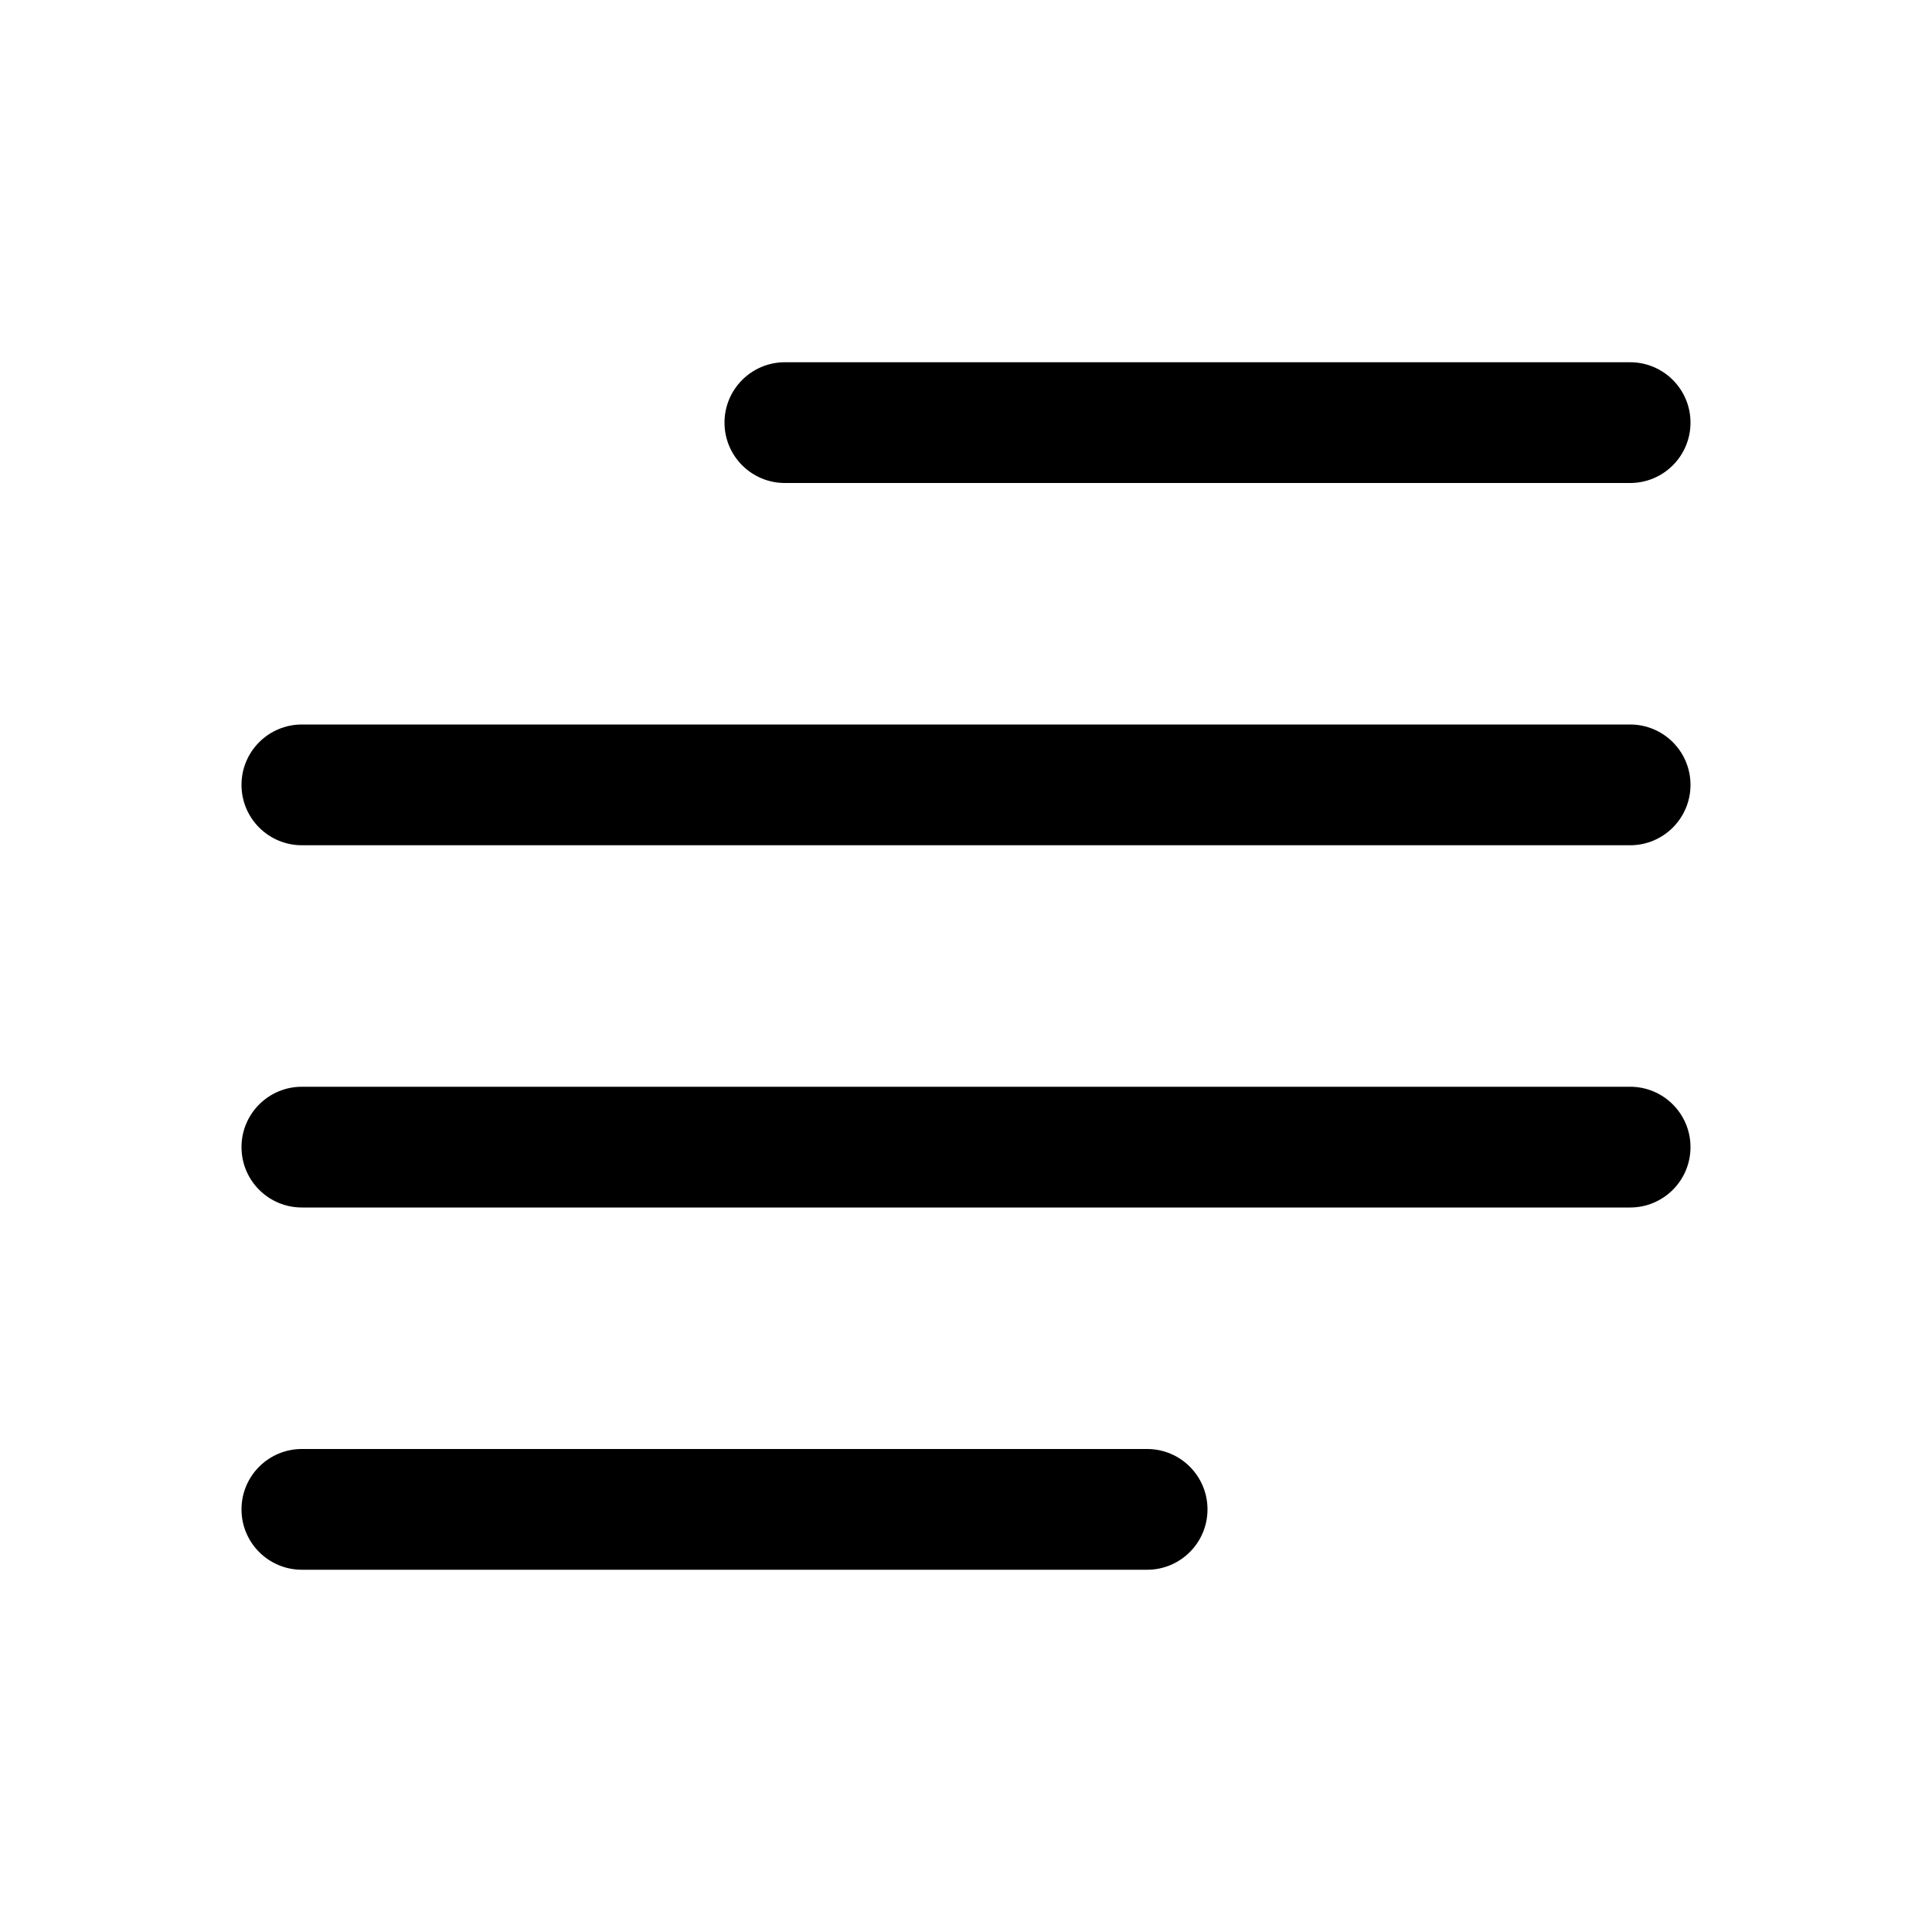
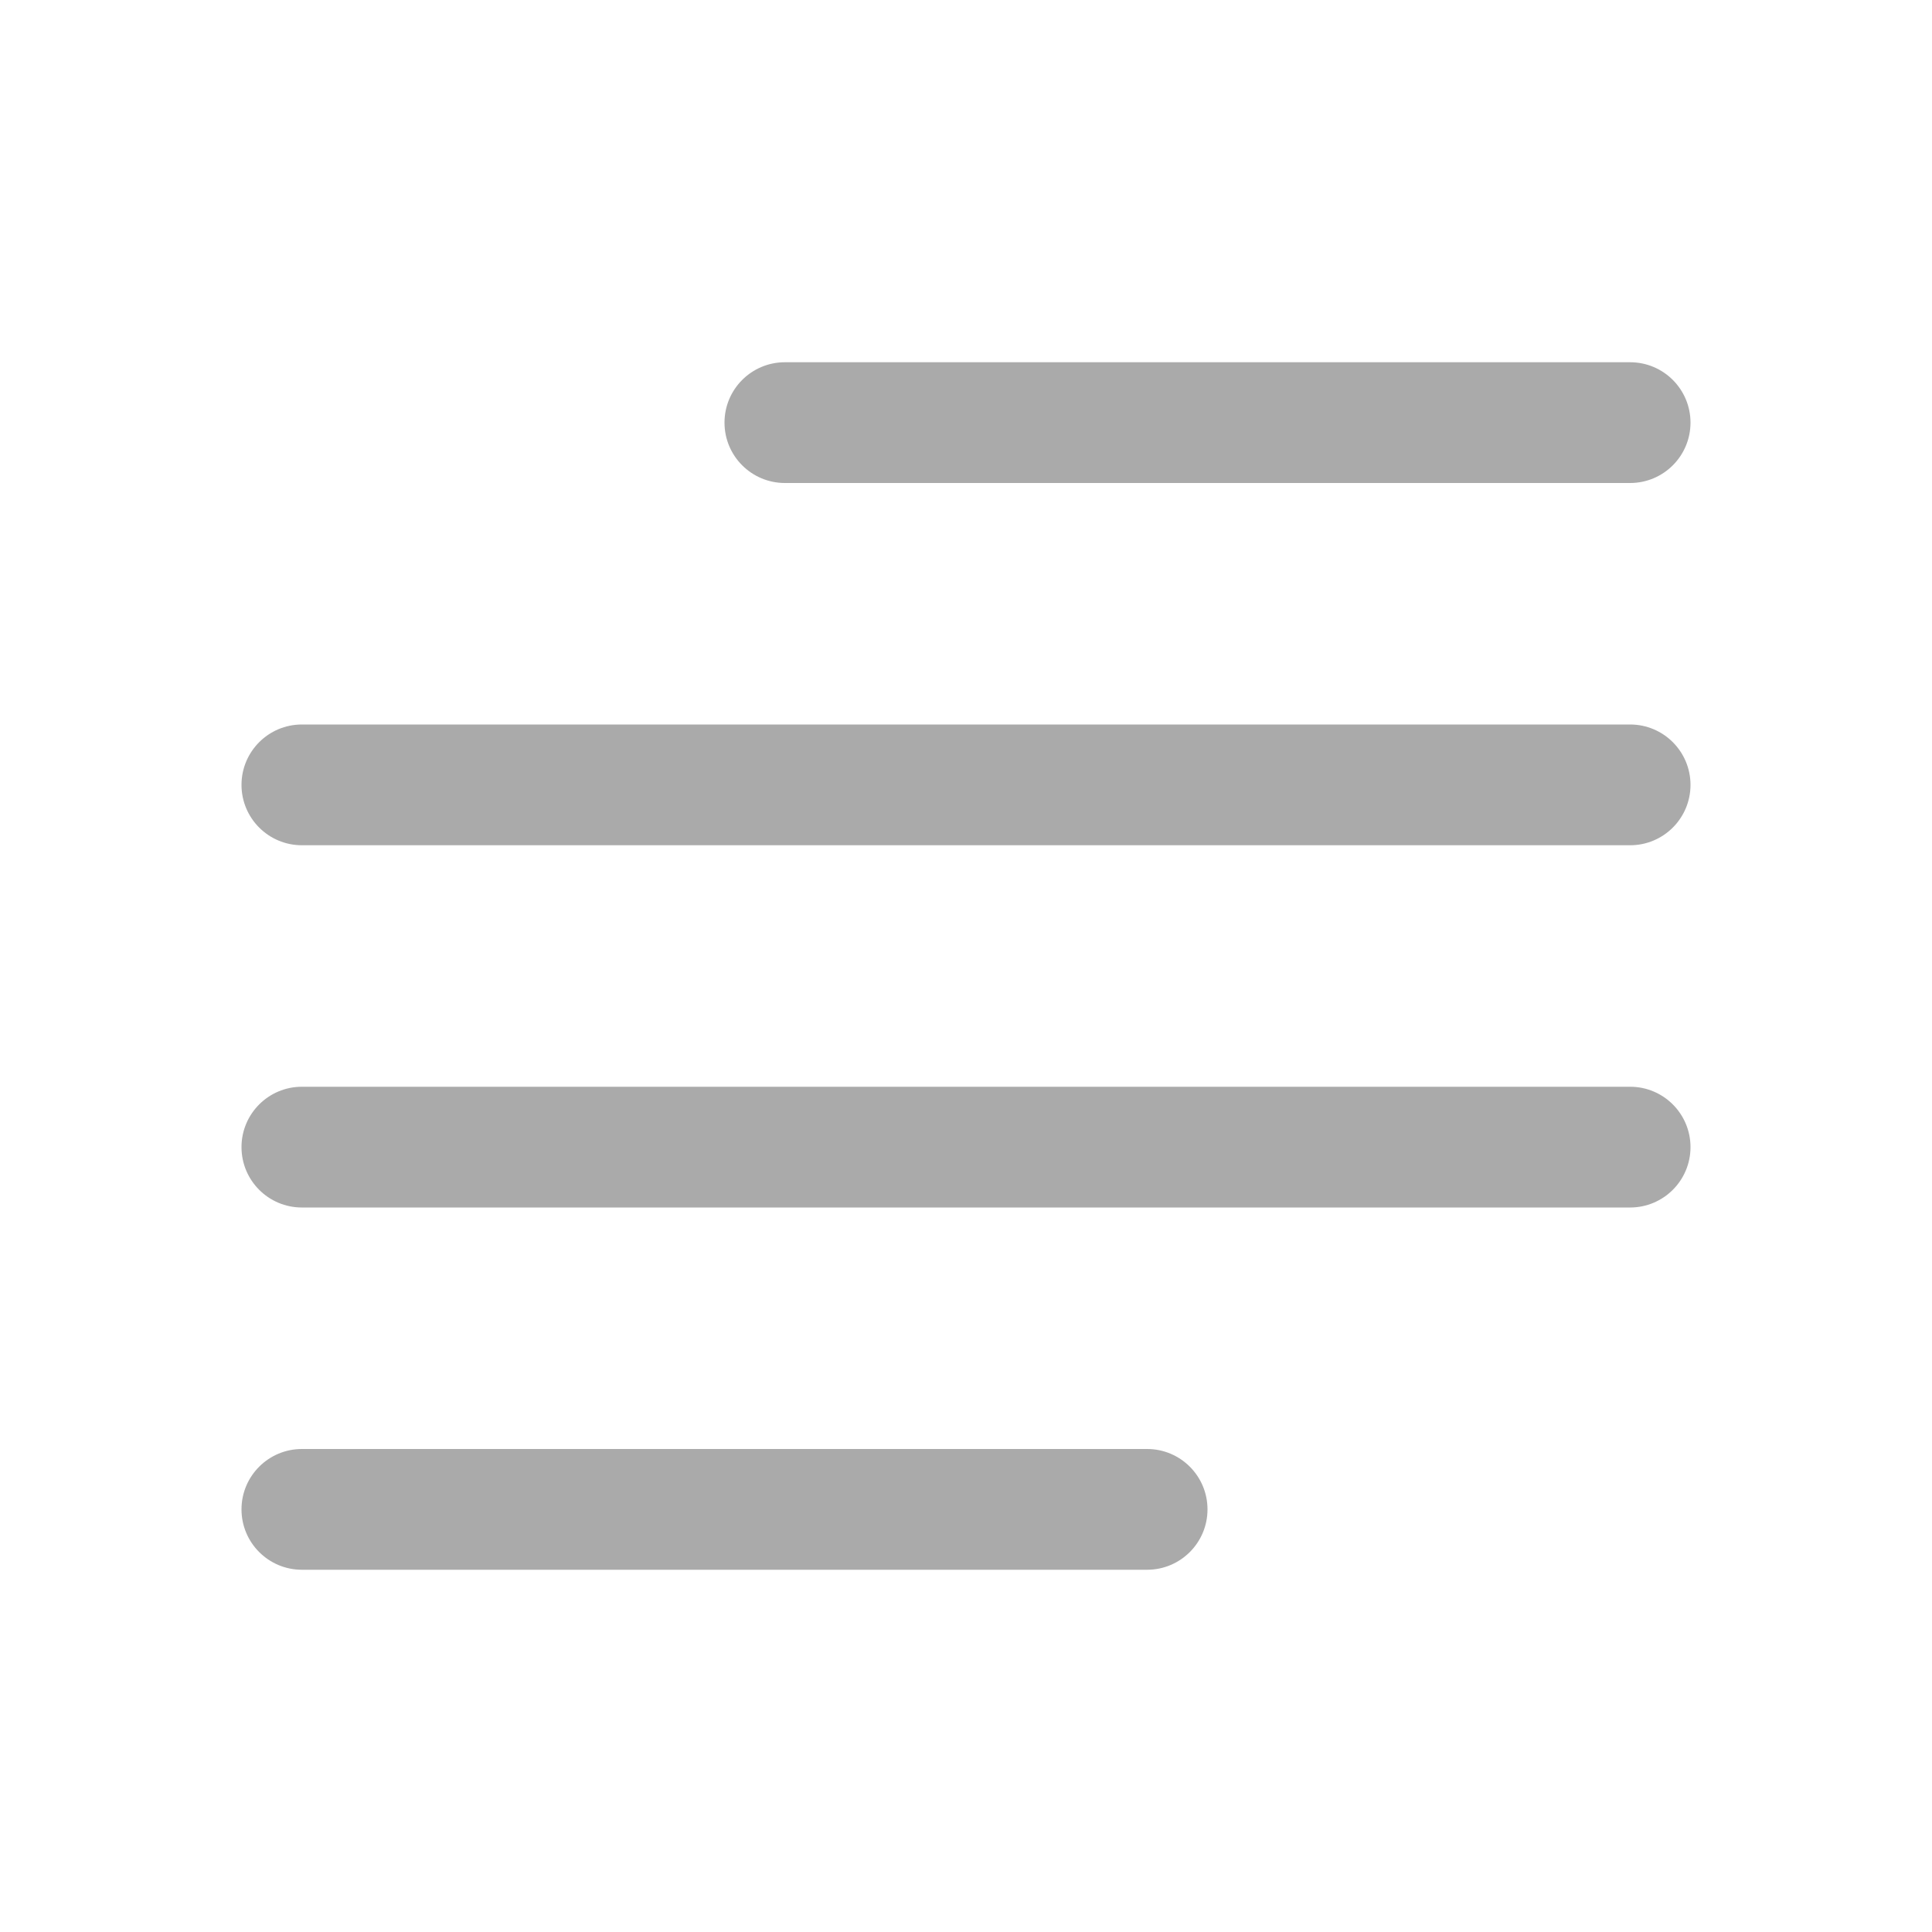
- <svg xmlns="http://www.w3.org/2000/svg" width="16" height="16" fill="currentColor" class="bi bi-text-paragraph" viewBox="0 0 16 16">
+ <svg xmlns="http://www.w3.org/2000/svg" width="16" height="16" fill="#aaa" class="bi bi-text-paragraph" viewBox="0 0 16 16">
  <path fill-rule="evenodd" d="M2 12.5a.5.5 0 0 1 .5-.5h7a.5.5 0 0 1 0 1h-7a.5.5 0 0 1-.5-.5zm0-3a.5.5 0 0 1 .5-.5h11a.5.5 0 0 1 0 1h-11a.5.5 0 0 1-.5-.5zm0-3a.5.5 0 0 1 .5-.5h11a.5.5 0 0 1 0 1h-11a.5.5 0 0 1-.5-.5zm4-3a.5.5 0 0 1 .5-.5h7a.5.5 0 0 1 0 1h-7a.5.5 0 0 1-.5-.5z" />
</svg>
